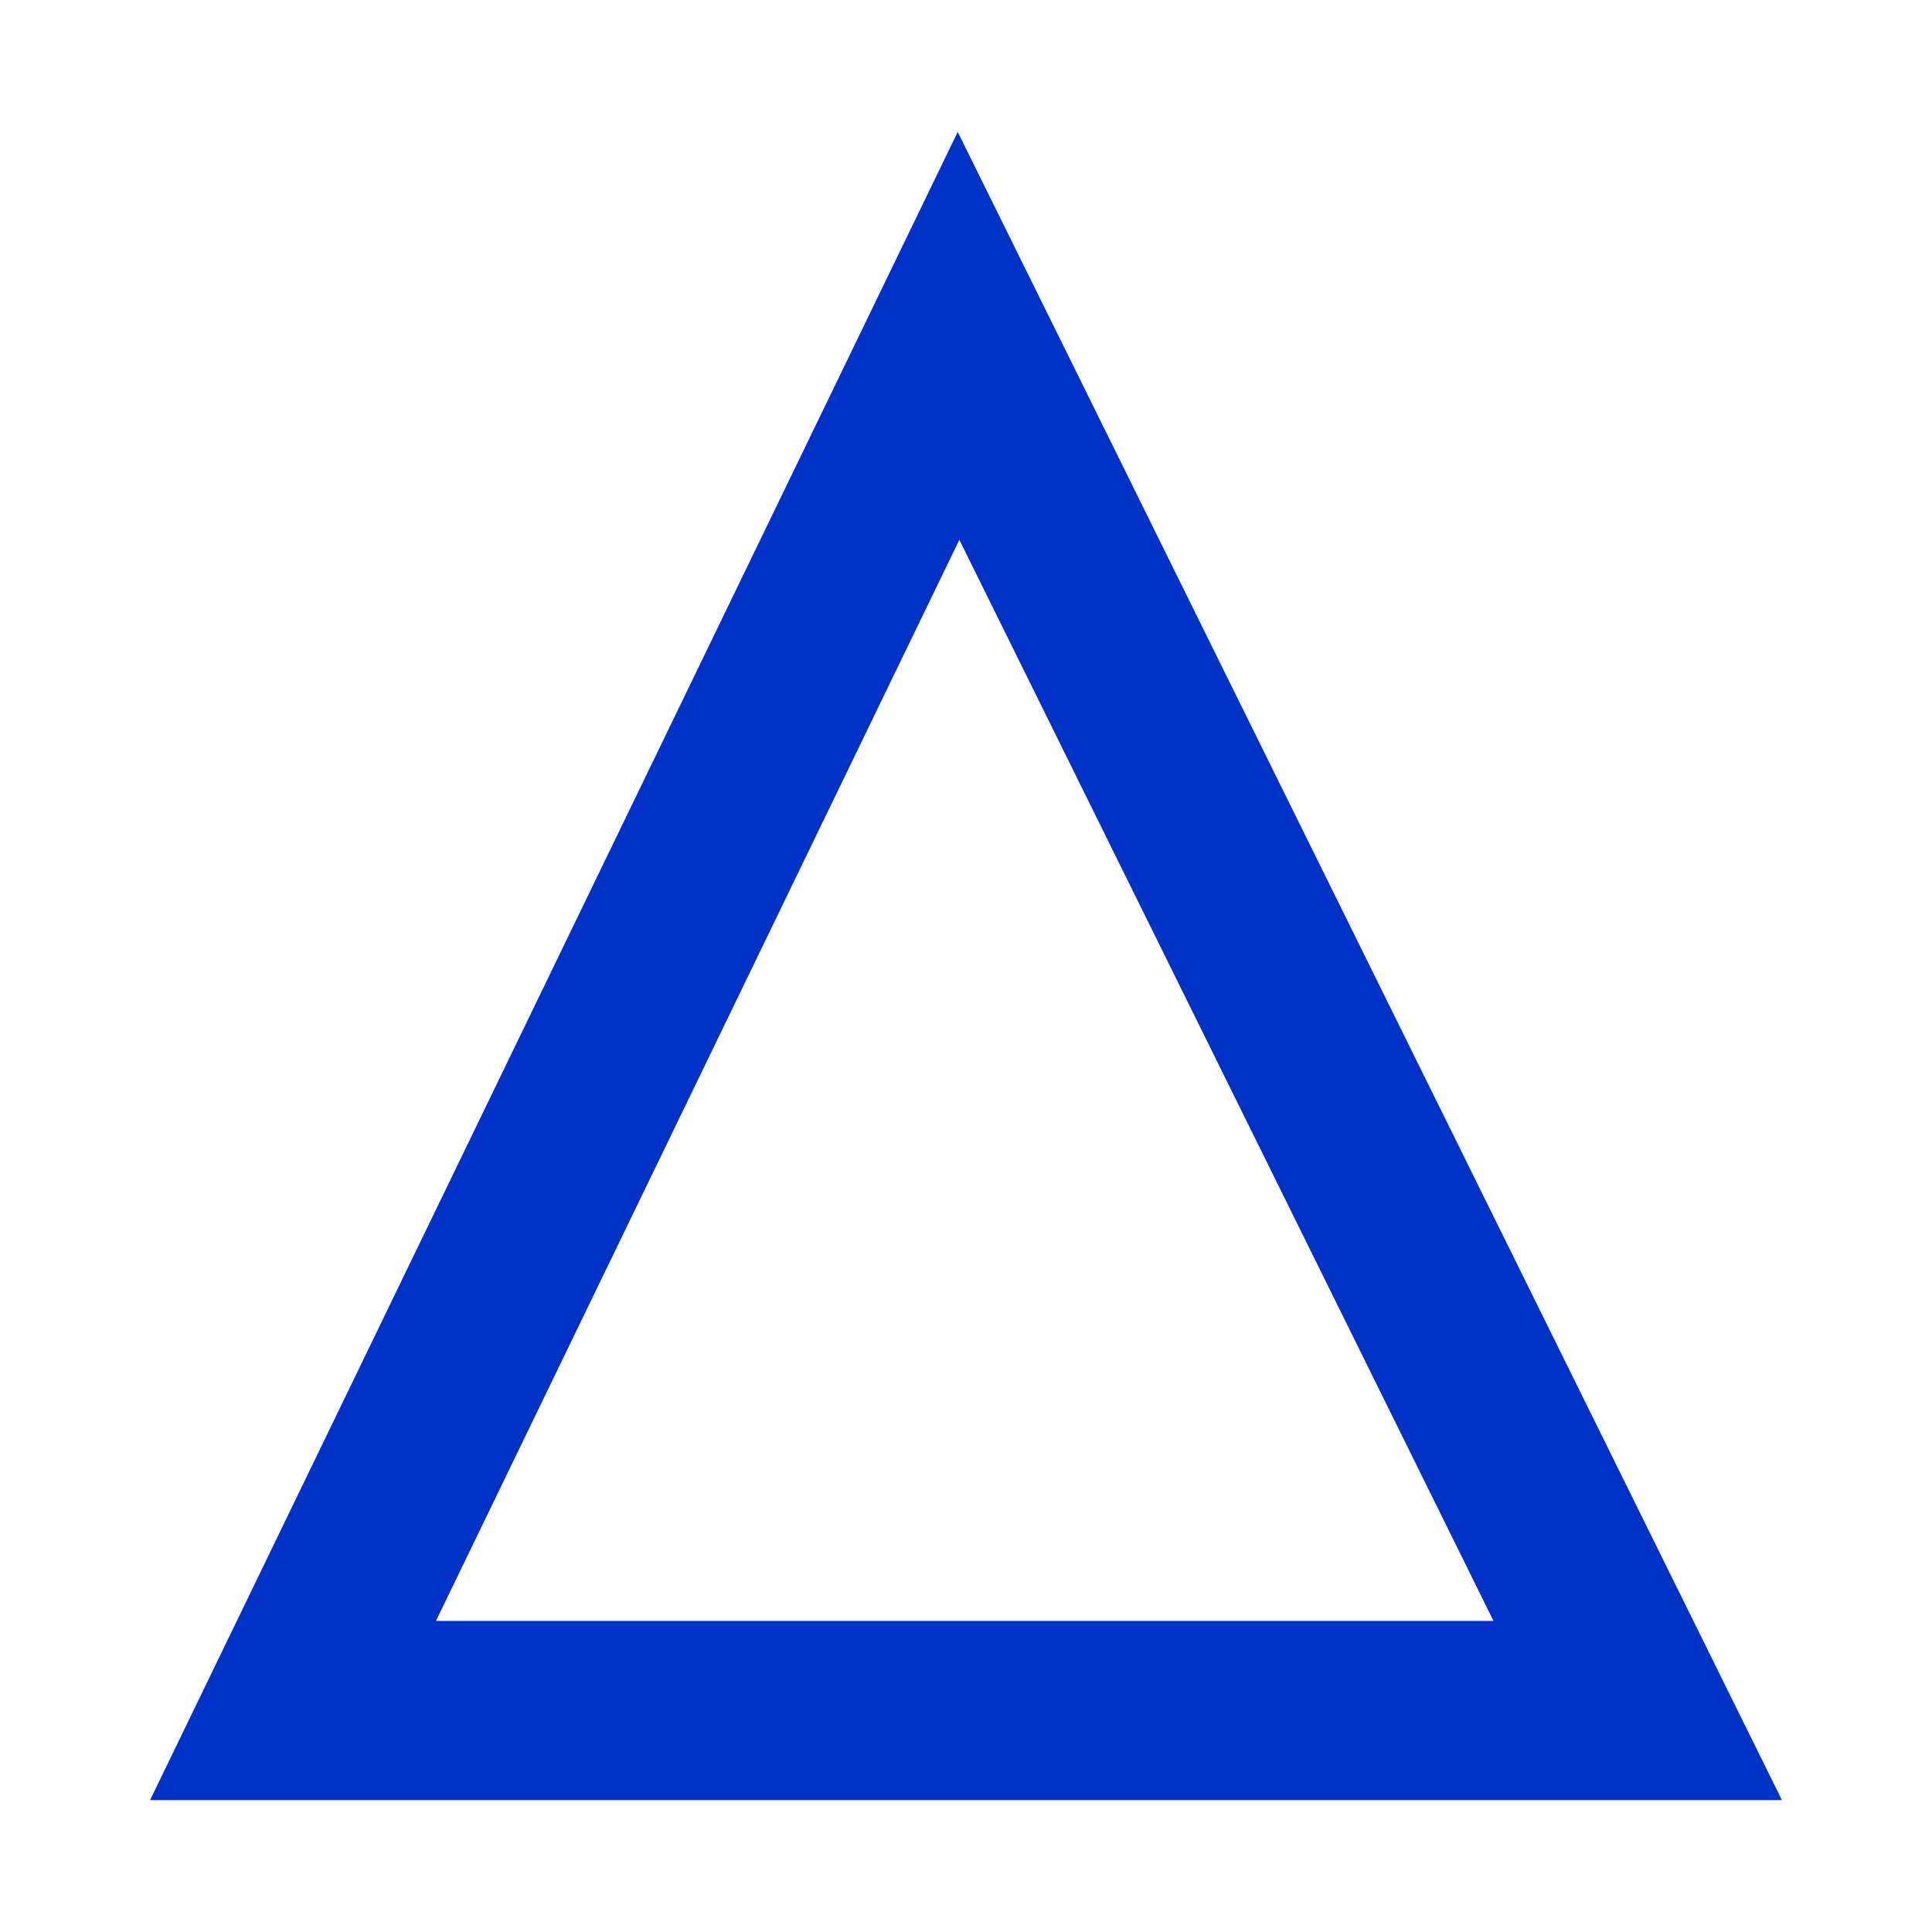
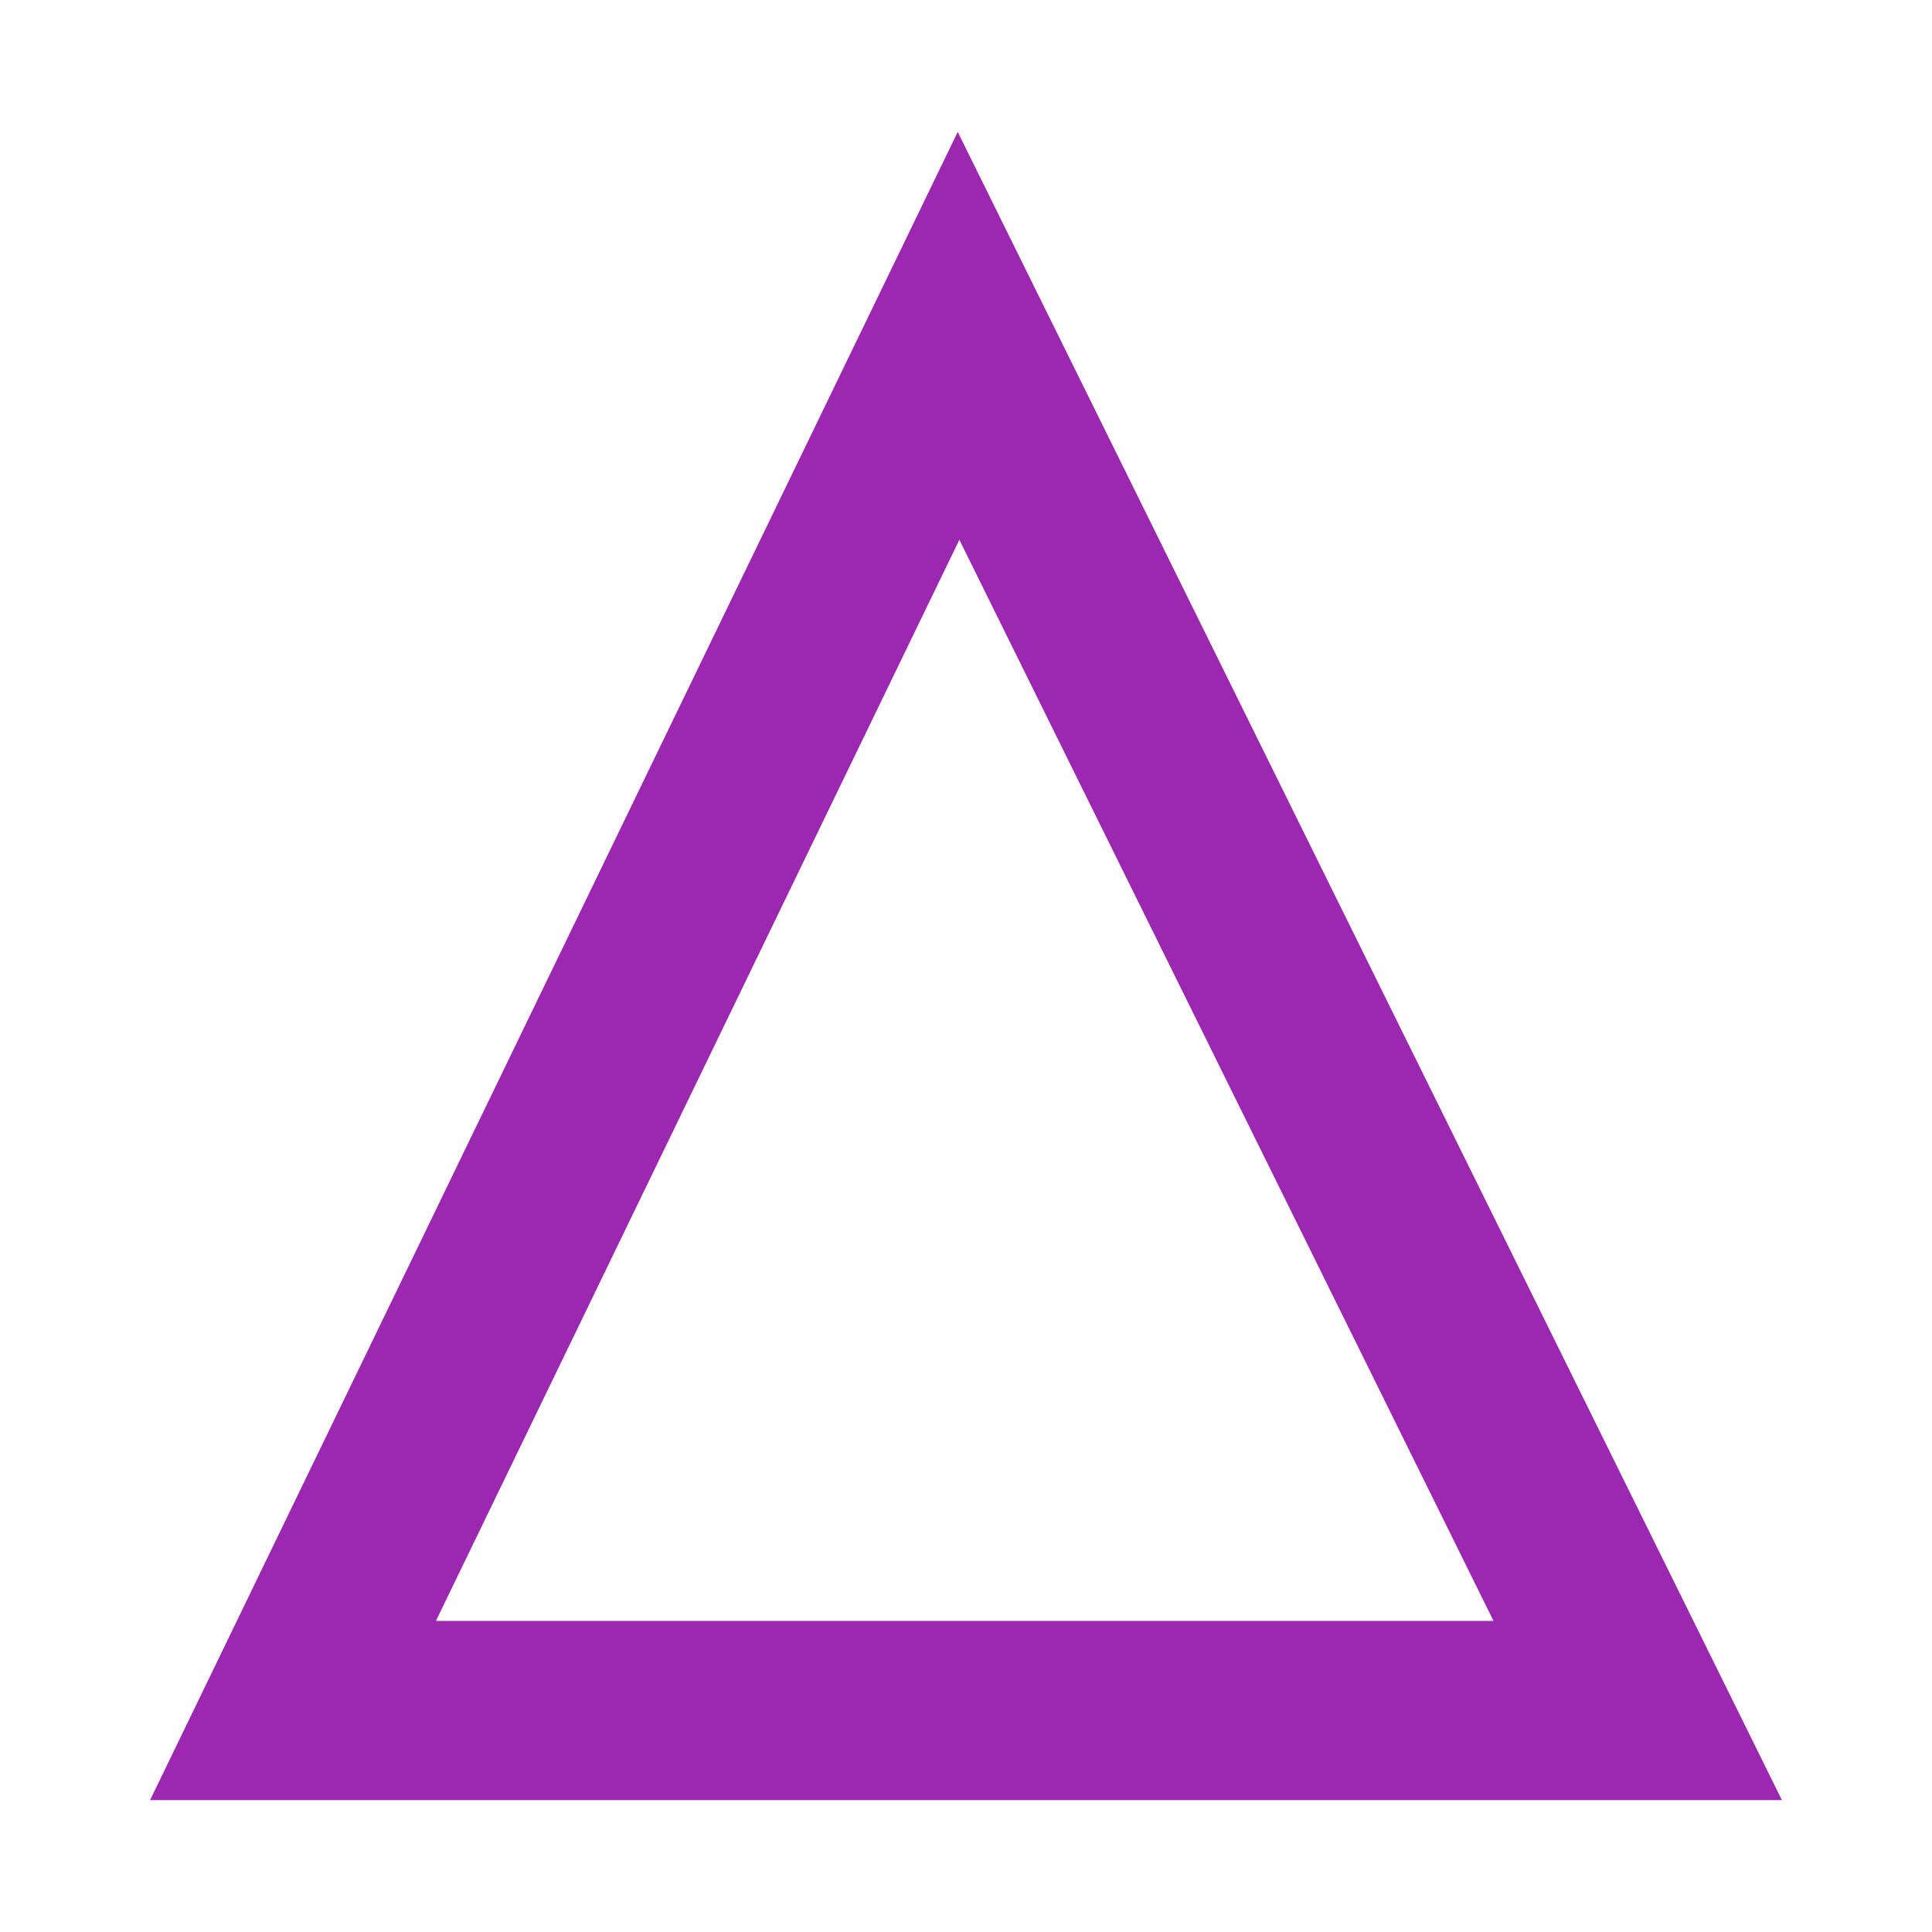
<svg xmlns="http://www.w3.org/2000/svg" width="50" height="50" viewBox="0 0 50 50" id="svg2" version="1.1">
  <defs id="defs4" />
  <g id="layer1" transform="translate(0,-1002.362)">
-     <path style="fill:none;fill-opacity:1;fill-rule:evenodd;stroke:#0032c8;stroke-width:4.638;stroke-linecap:butt;stroke-linejoin:miter;stroke-miterlimit:4;stroke-dasharray:none;stroke-opacity:1" d="m 24.807,1011.054 -17.224,35.576 34.801,0 z" id="path4145" />
+     <path style="fill:none;fill-opacity:1;fill-rule:evenodd;stroke:#9c27b0;stroke-width:4.638;stroke-linecap:butt;stroke-linejoin:miter;stroke-miterlimit:4;stroke-dasharray:none;stroke-opacity:1" d="m 24.807,1011.054 -17.224,35.576 34.801,0 z" id="path4145" />
  </g>
</svg>
